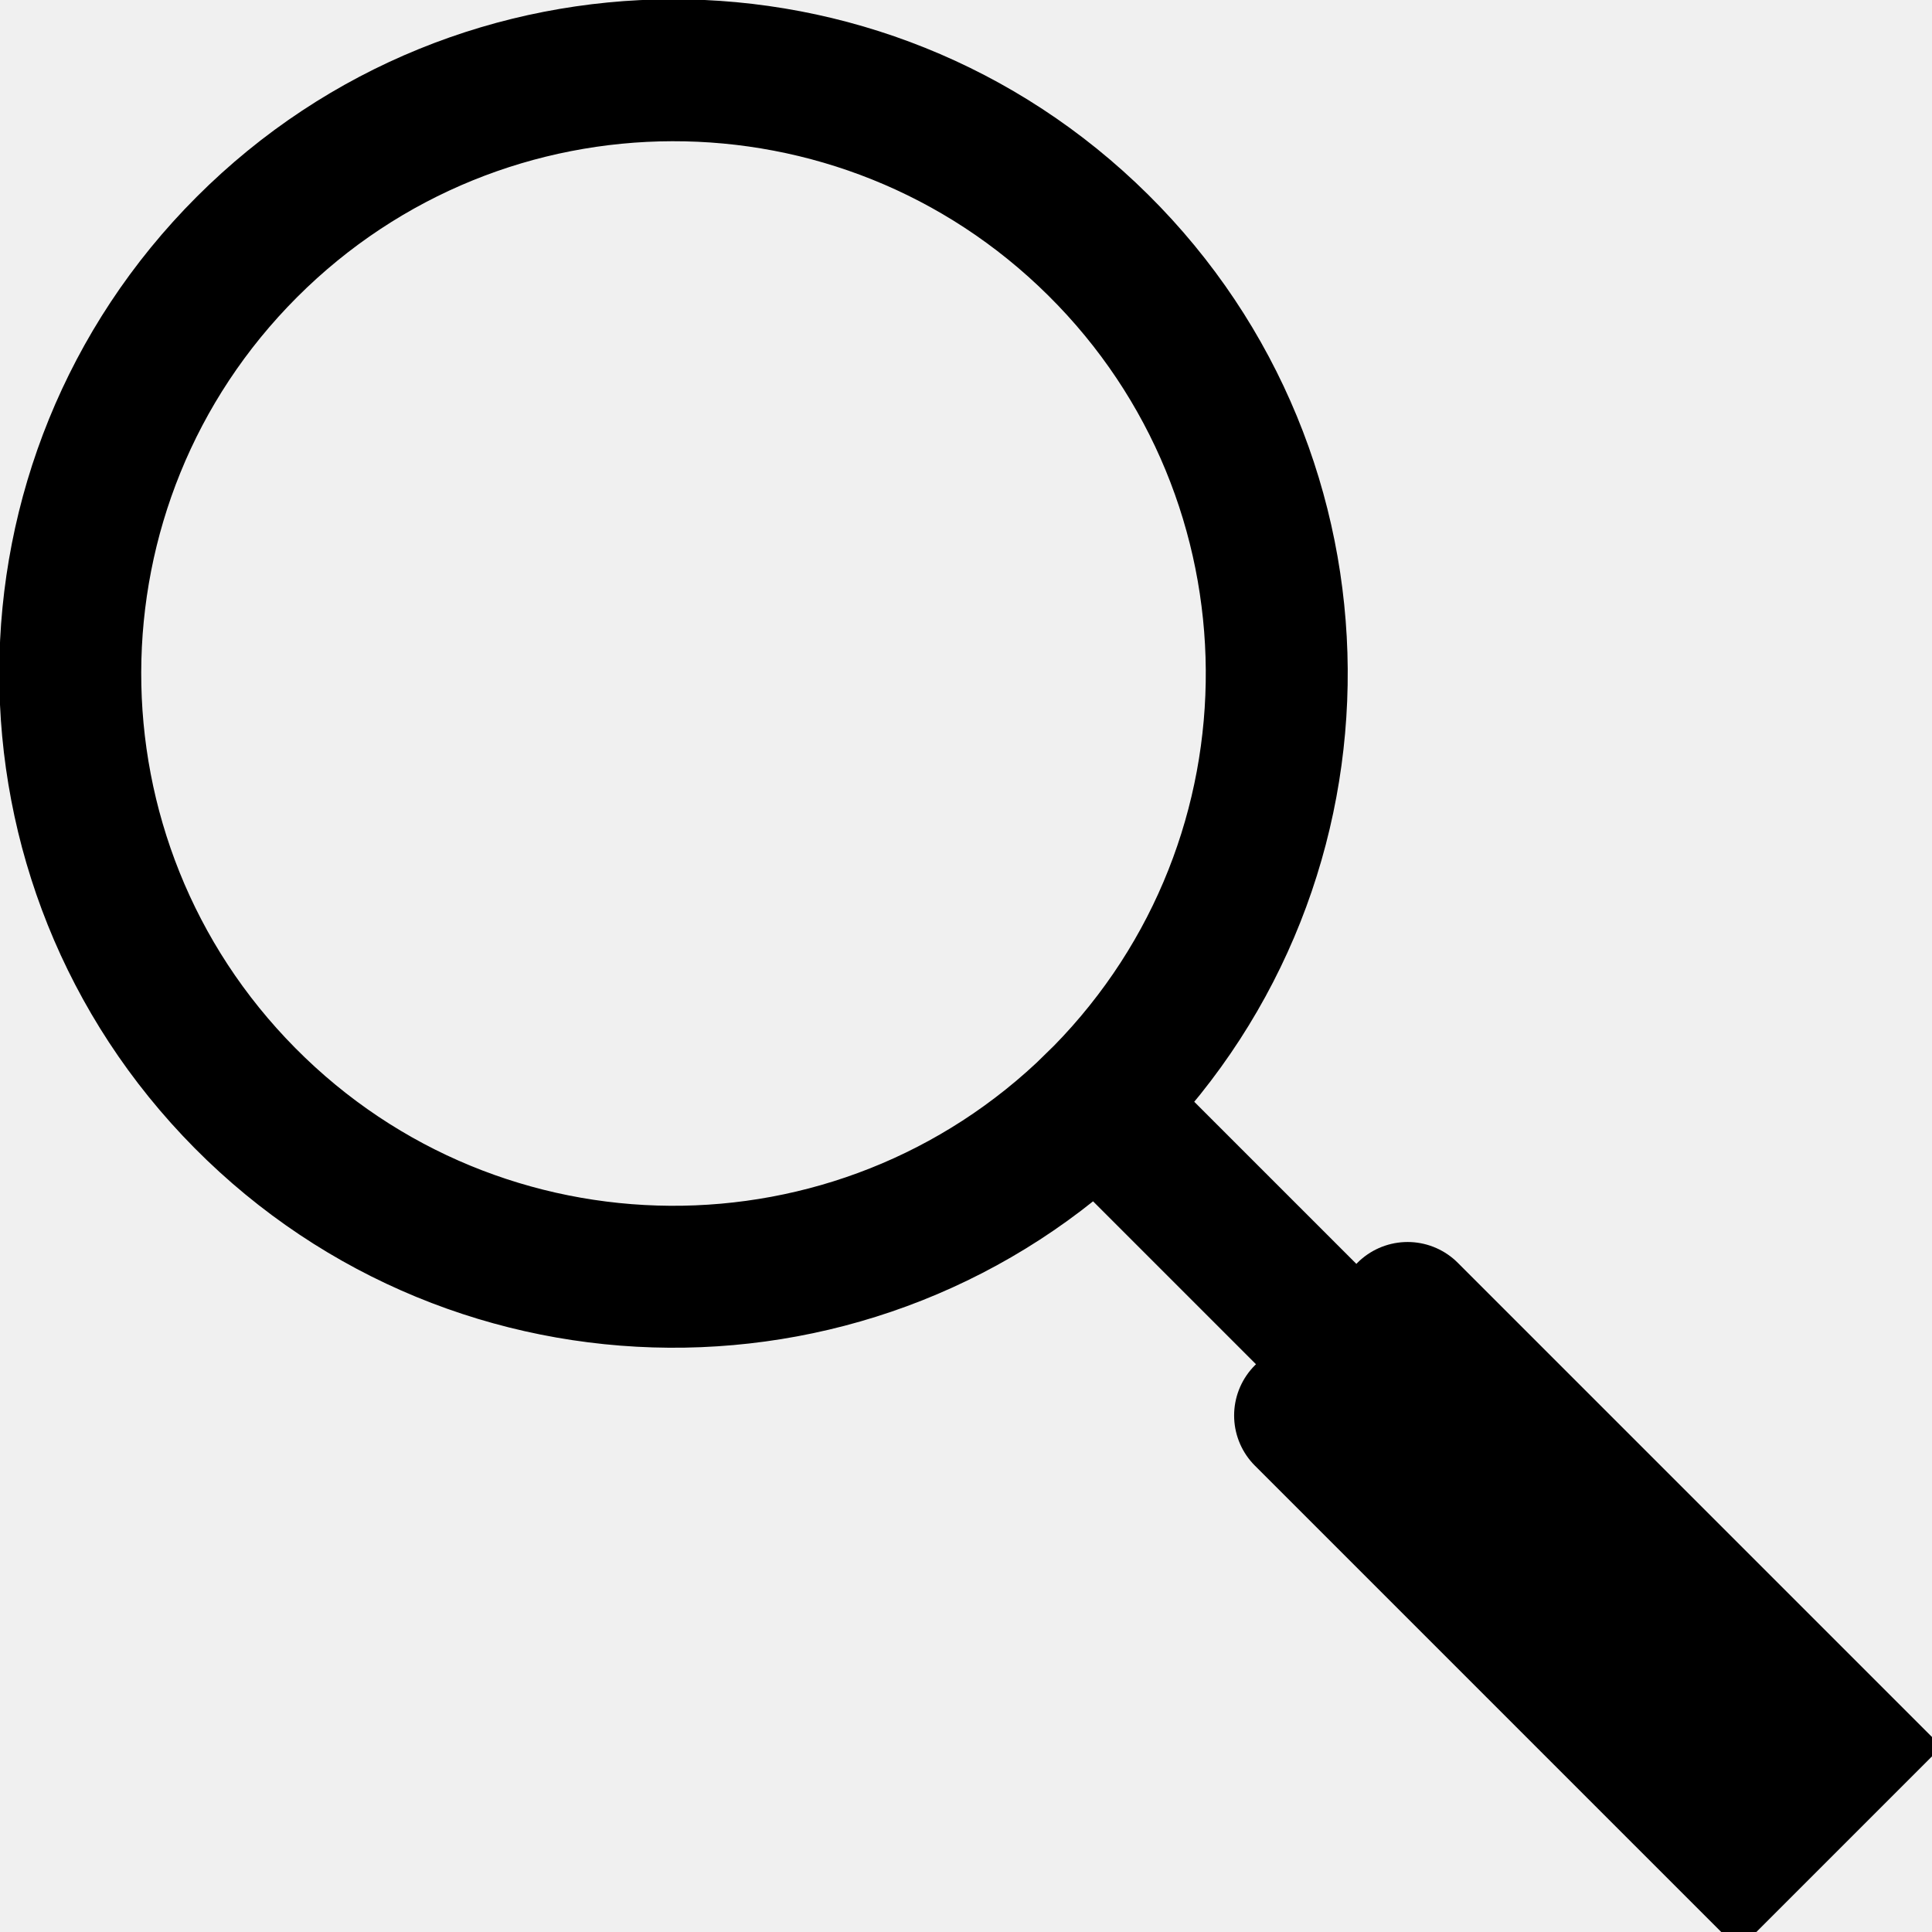
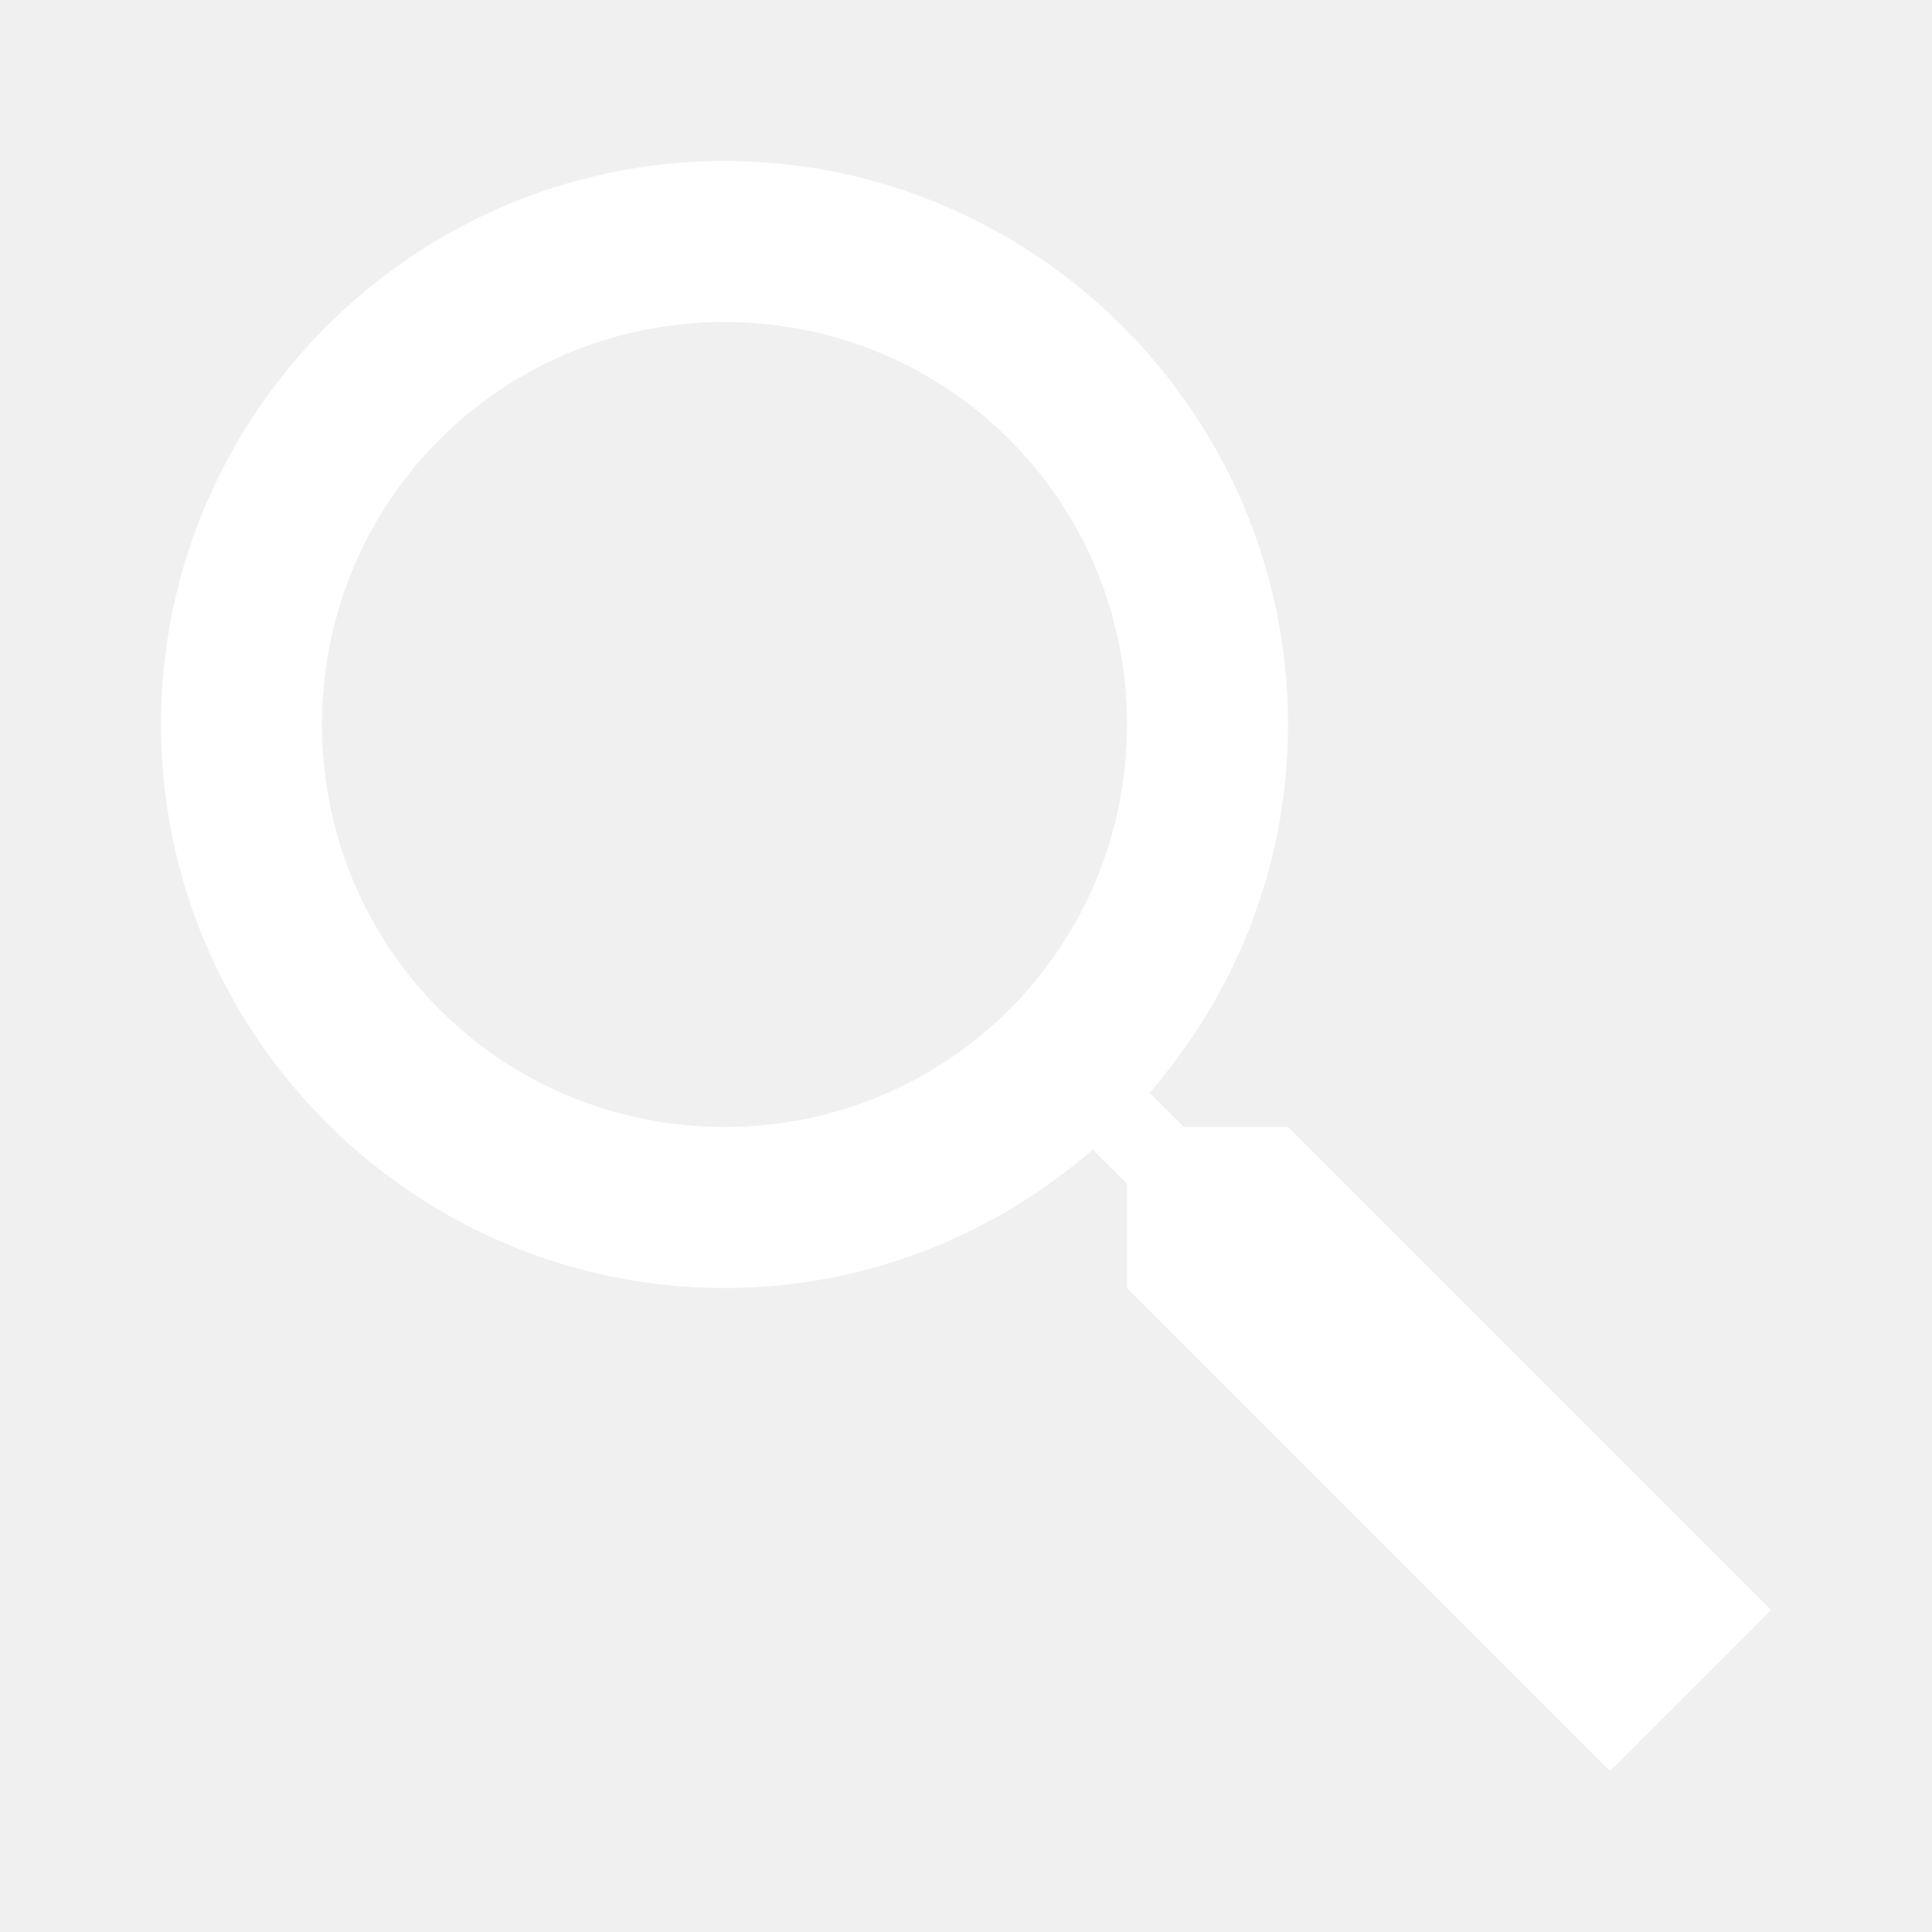
- <svg xmlns="http://www.w3.org/2000/svg" width="490" height="490">
-   <path fill="none" stroke="#000" stroke-width="36" stroke-linecap="round" d="m280,278a153,153 0 1,0-2,2l170,170m-91-117 110,110-26,26-110-110" />
+ <svg xmlns="http://www.w3.org/2000/svg" fill="#ffffff" viewBox="0 0 24 24" width="24px" height="24px">
+   <path d="M 9 2 C 5.146 2 2 5.146 2 9 C 2 12.854 5.146 16 9 16 C 10.748 16 12.345 15.348 13.574 14.281 L 14 14.707 L 14 16 L 20 22 L 22 20 L 16 14 L 14.707 14 L 14.281 13.574 C 15.348 12.345 16 10.748 16 9 C 16 5.146 12.854 2 9 2 z M 9 4 C 11.773 4 14 6.227 14 9 C 14 11.773 11.773 14 9 14 C 6.227 14 4 11.773 4 9 C 4 6.227 6.227 4 9 4 z" />
</svg>
